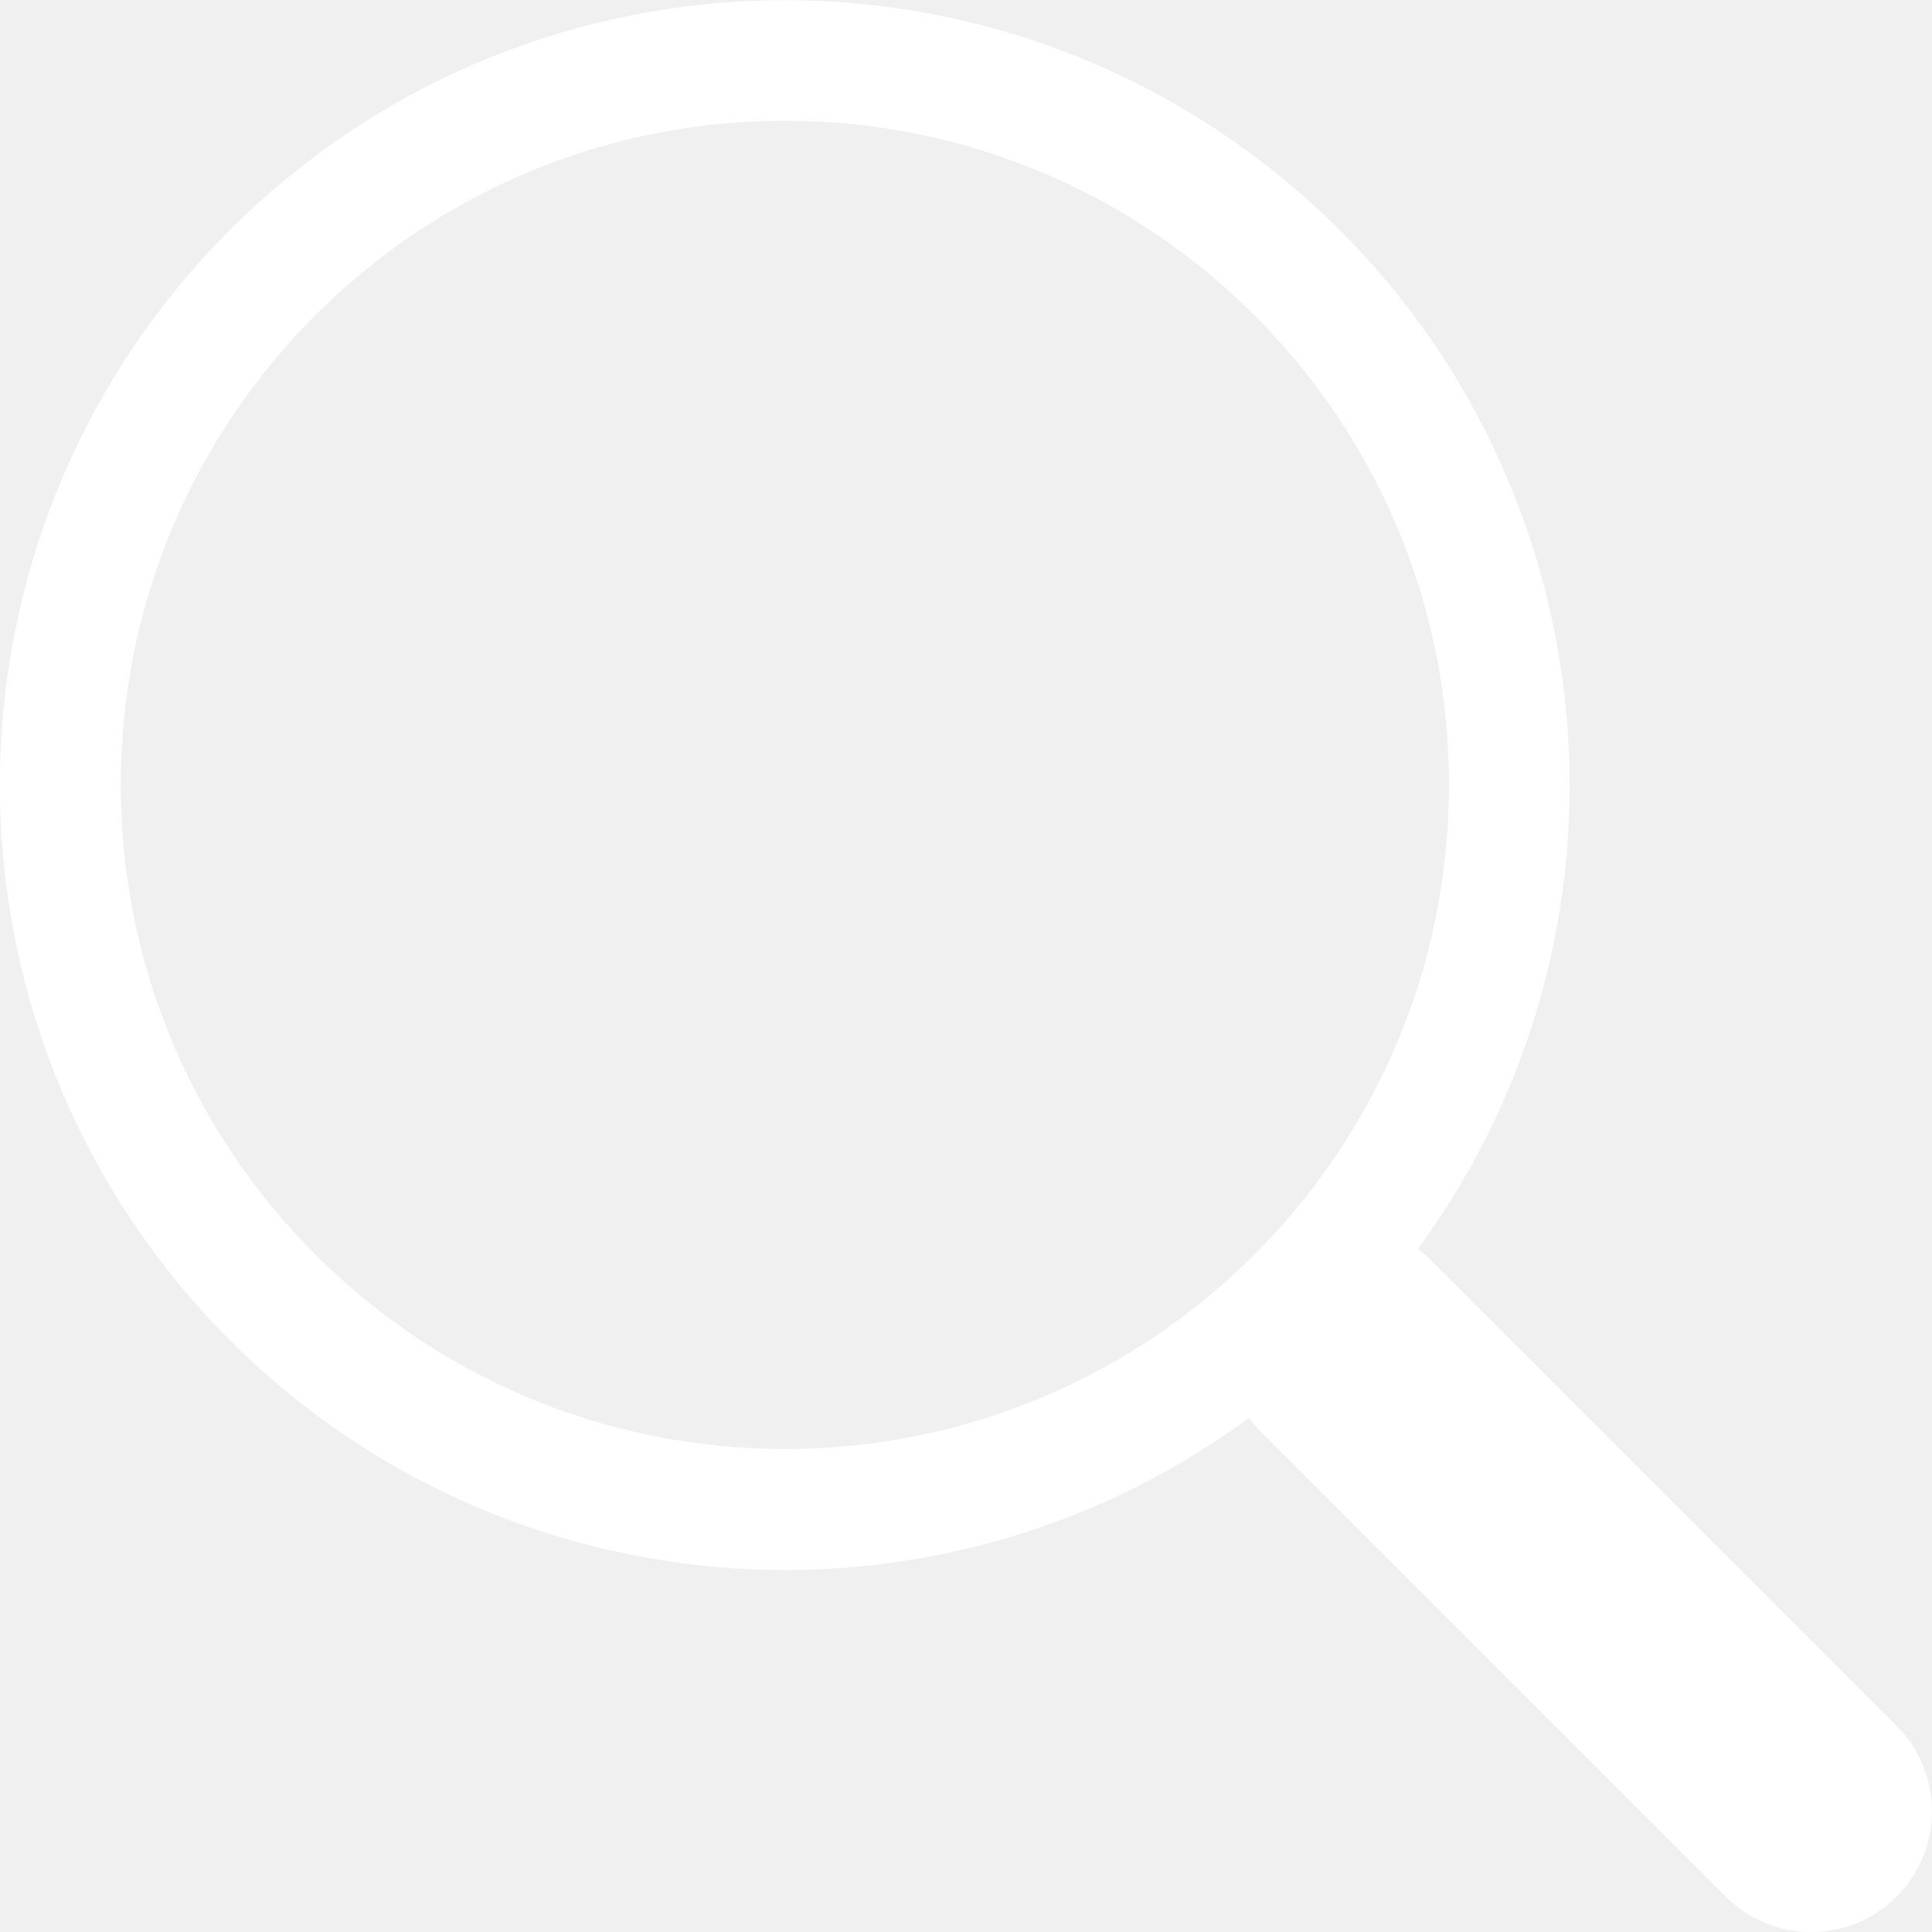
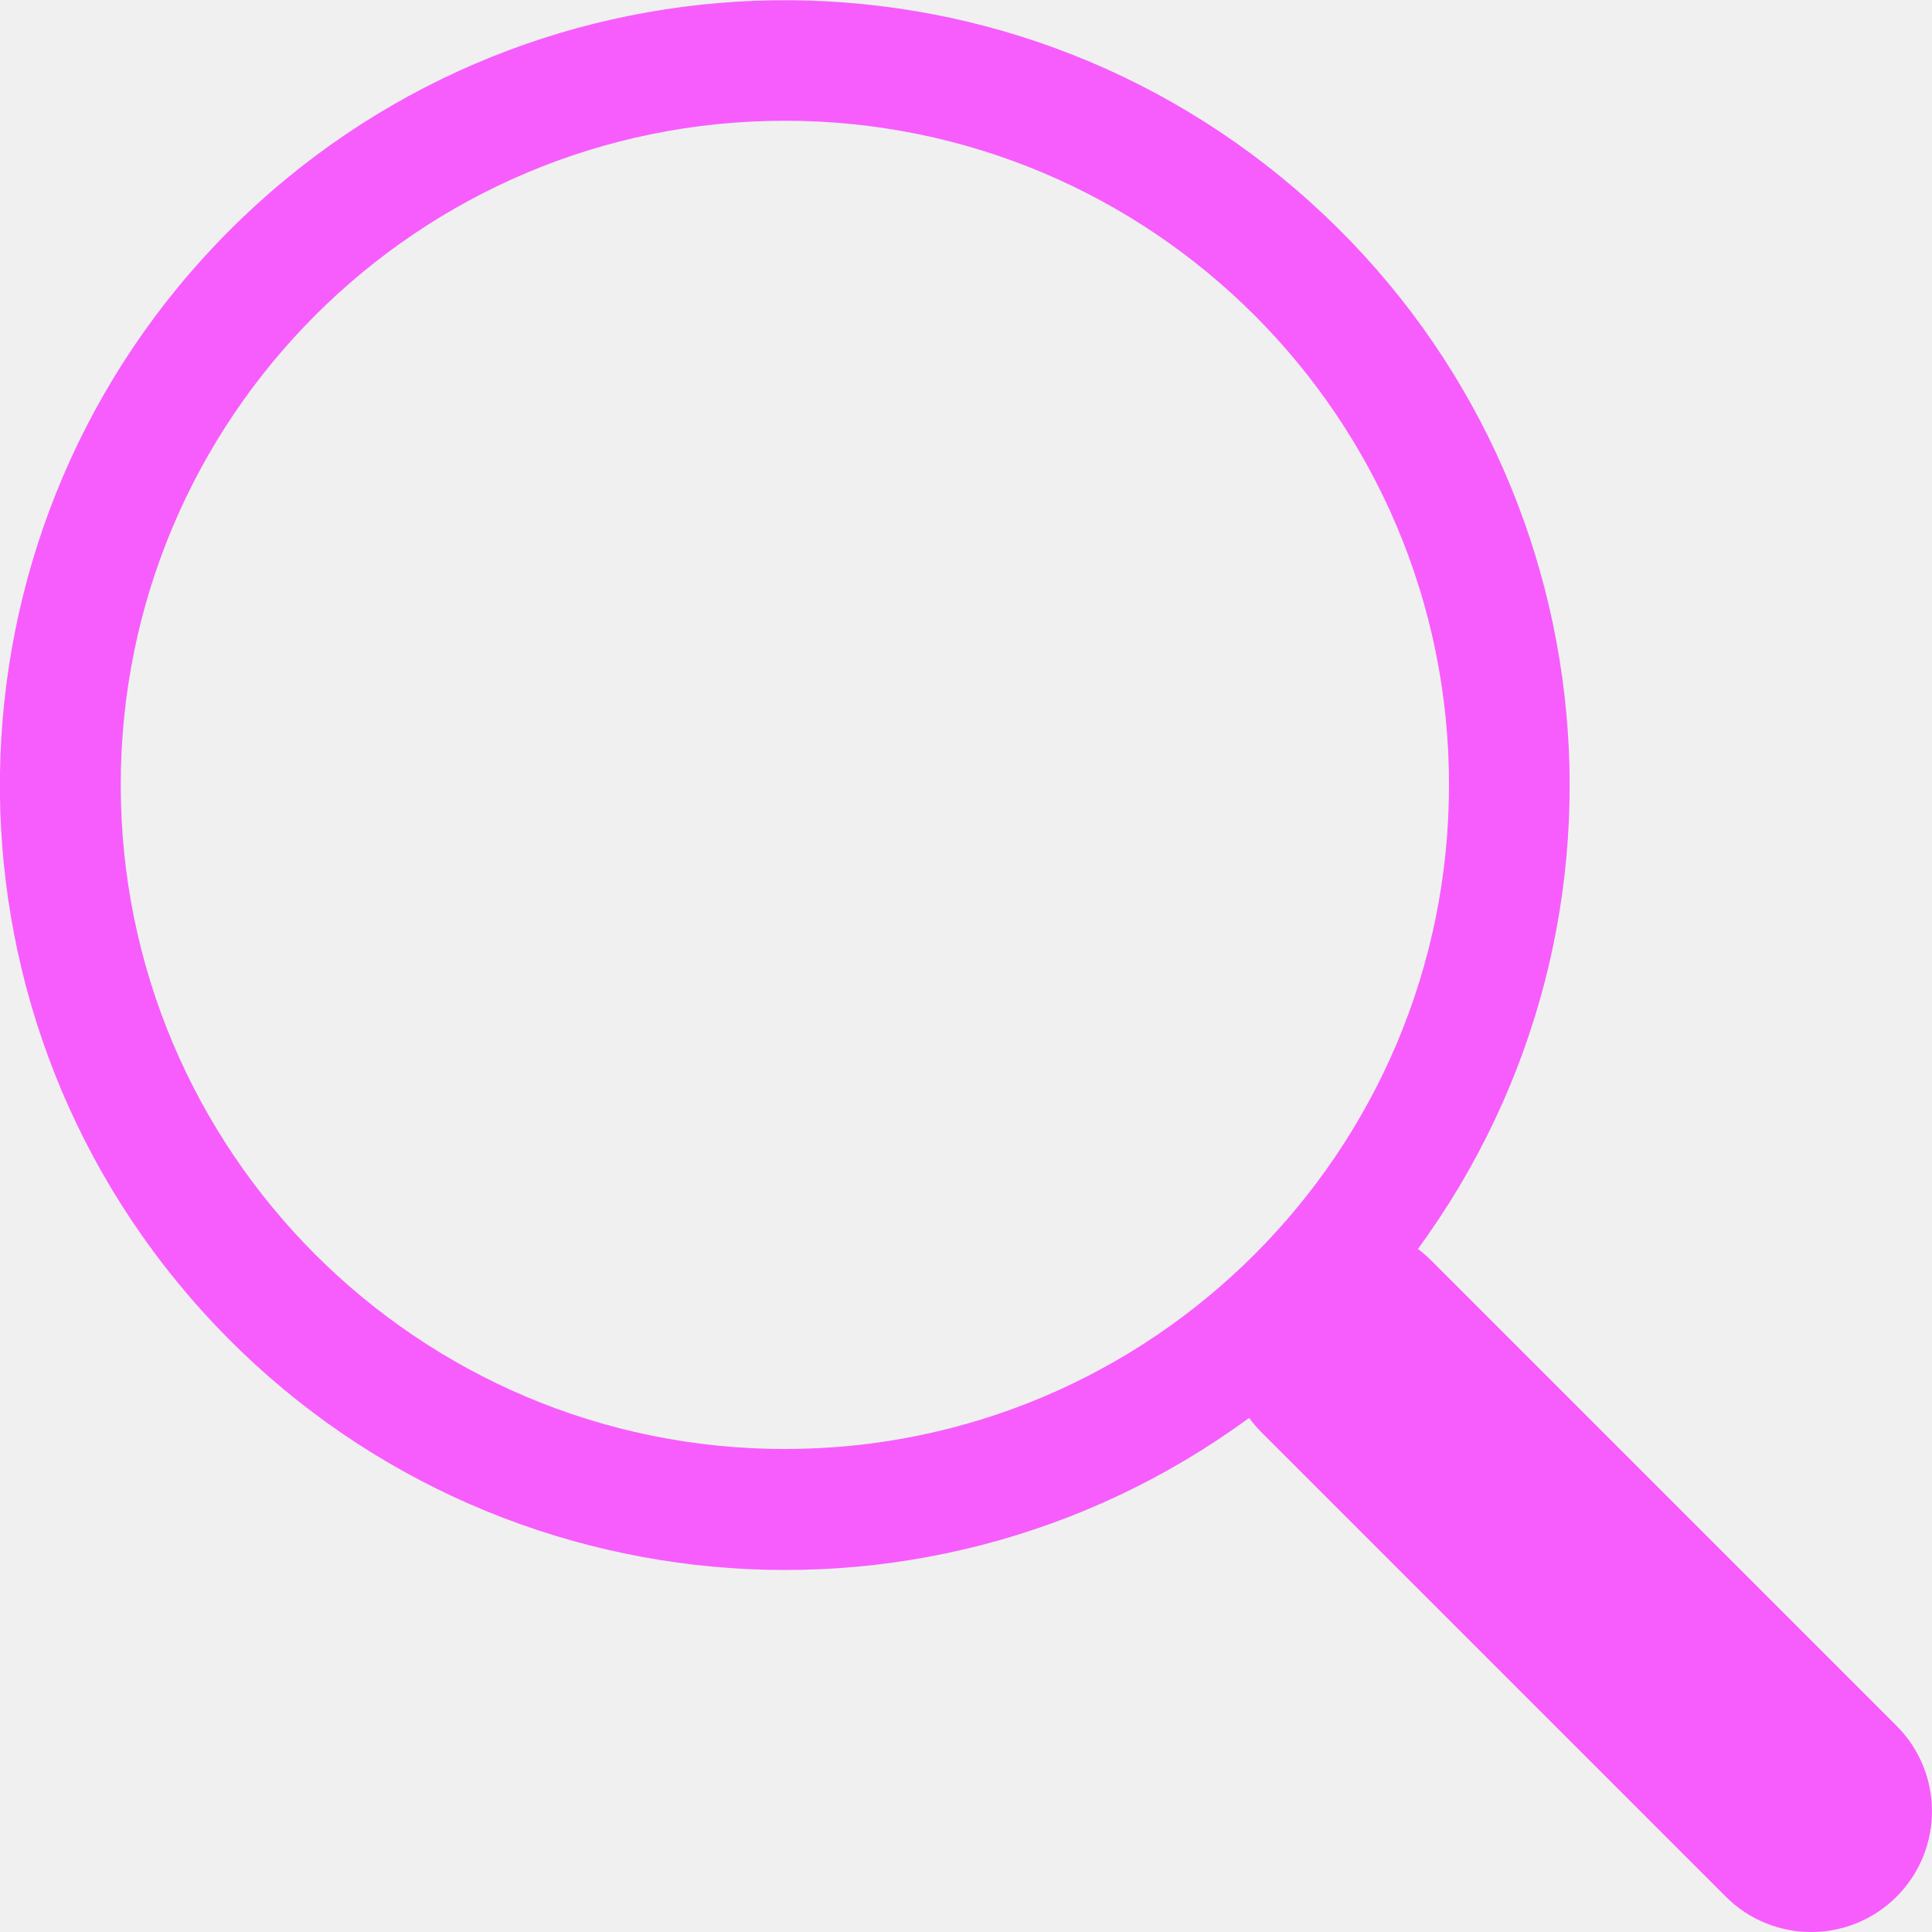
- <svg xmlns="http://www.w3.org/2000/svg" width="16" height="16" fill="#ffffff" class="bi bi-search" viewBox="0 0 16 16">
+ <svg xmlns="http://www.w3.org/2000/svg" width="16" height="16" fill="#f75dfc" class="bi bi-search" viewBox="0 0 16 16">
  <path d="M11.742 10.344a6.5 6.5 0 1 0-1.397 1.398h-.001c.03.04.062.078.098.115l3.85 3.85a1 1 0 0 0 1.415-1.414l-3.85-3.85a1.007 1.007 0 0 0-.115-.1zM12 6.5a5.5 5.5 0 1 1-11 0 5.5 5.5 0 0 1 11 0z" />
</svg>
